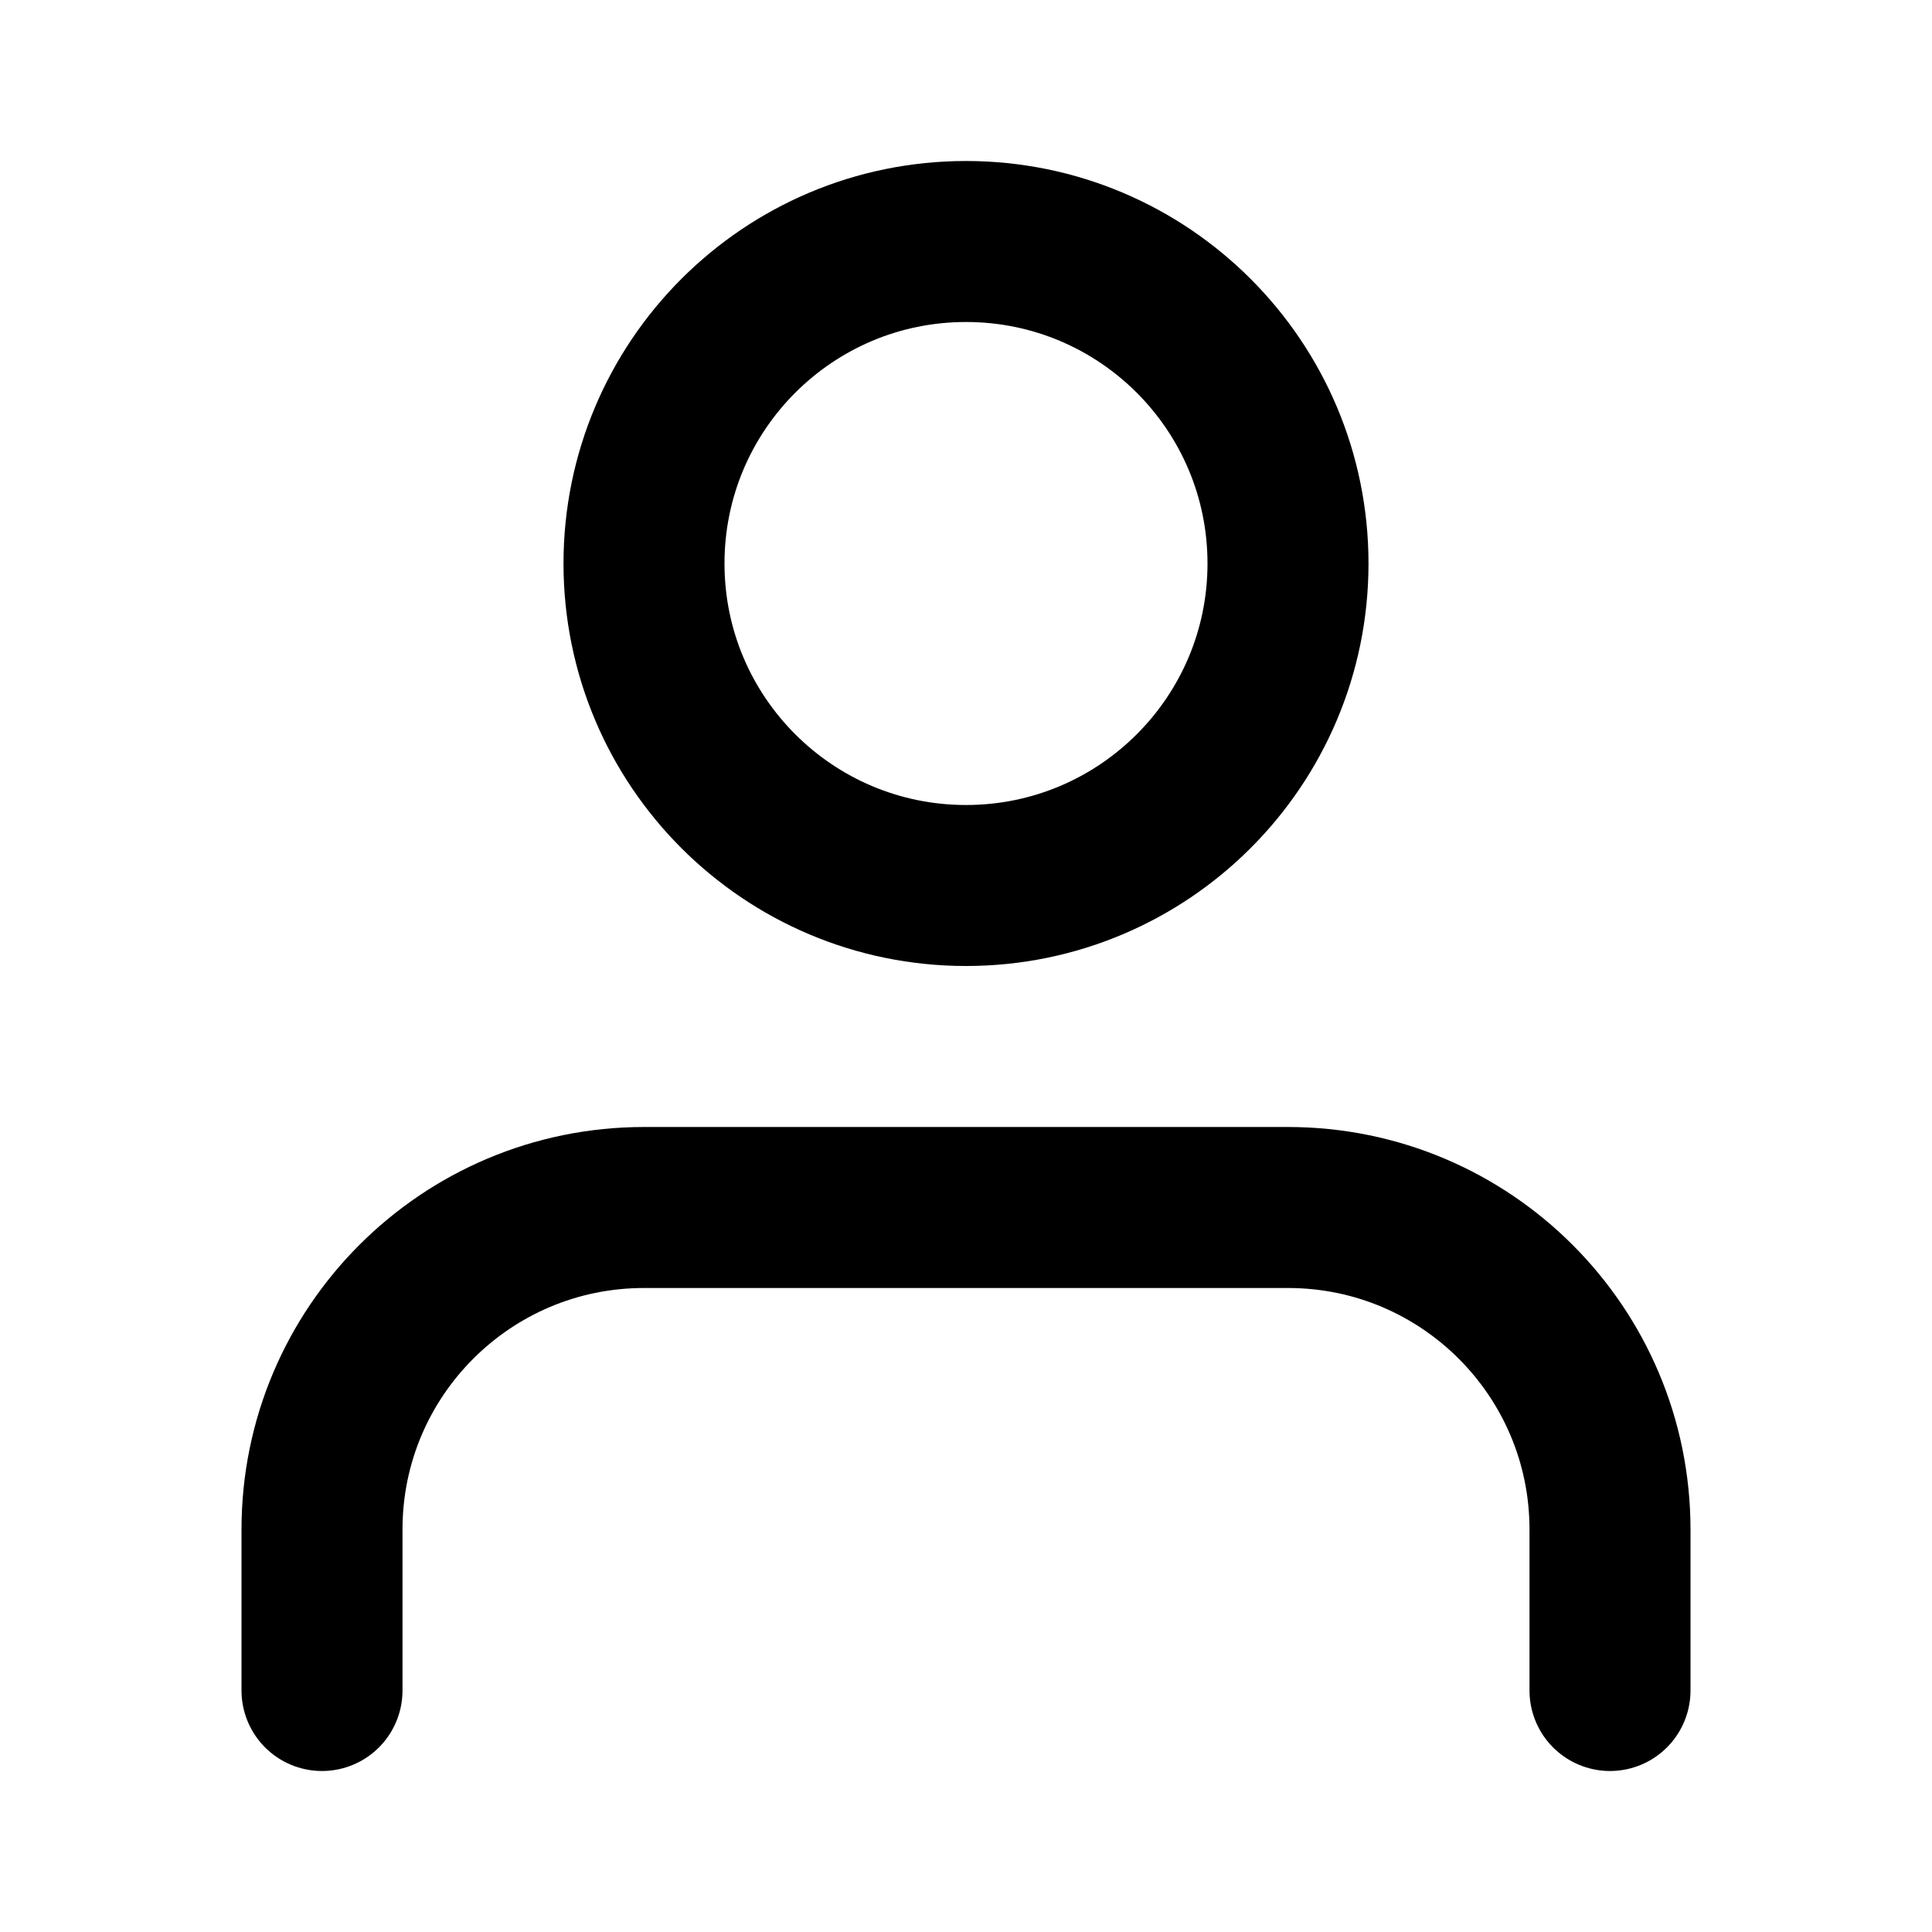
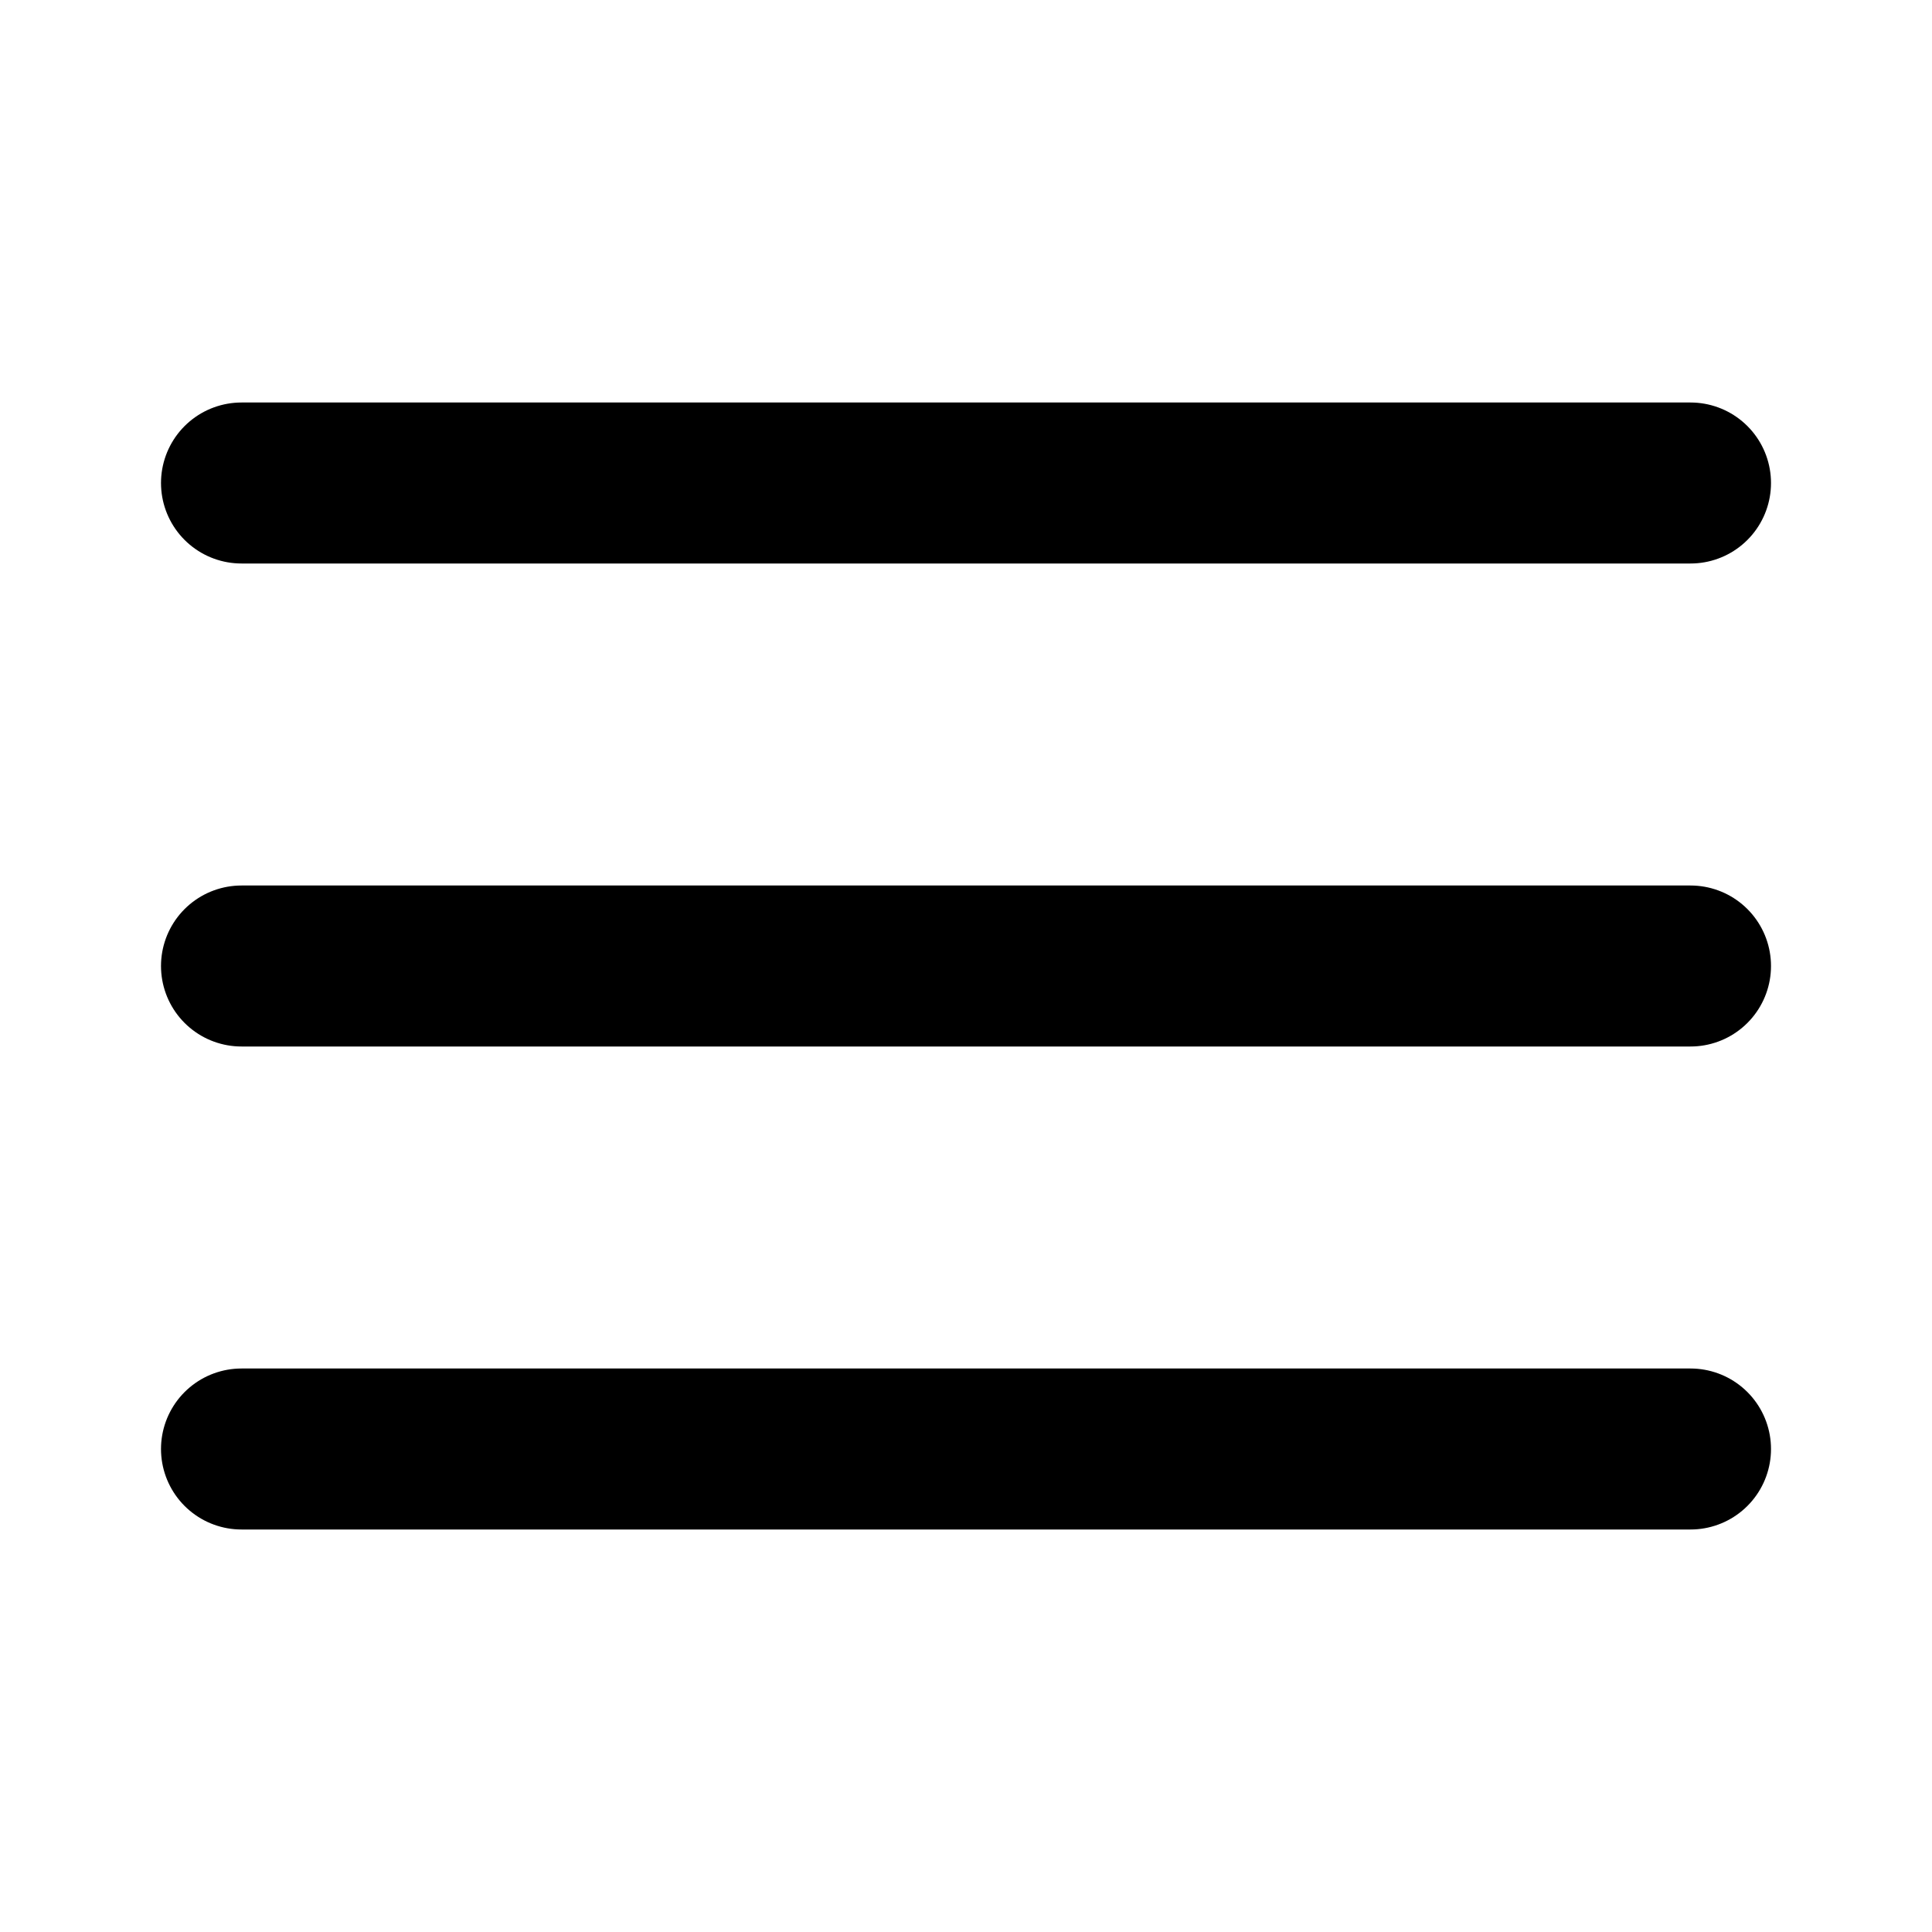
<svg xmlns="http://www.w3.org/2000/svg" width="24" height="24" viewBox="0 0 24 24" fill="none">
-   <path d="M20 21v-2a4 4 0 0 0-4-4H8a4 4 0 0 0-4 4v2" stroke="currentColor" stroke-width="2" stroke-linecap="round" stroke-linejoin="round" />
-   <circle cx="12" cy="7" r="4" stroke="currentColor" stroke-width="2" stroke-linecap="round" stroke-linejoin="round" />
+   <line x1="3" y1="6" x2="21" y2="6" stroke="currentColor" stroke-width="2" stroke-linecap="round" stroke-linejoin="round" />
+   <line x1="3" y1="12" x2="21" y2="12" stroke="currentColor" stroke-width="2" stroke-linecap="round" stroke-linejoin="round" />
+   <line x1="3" y1="18" x2="21" y2="18" stroke="currentColor" stroke-width="2" stroke-linecap="round" stroke-linejoin="round" />
</svg>
